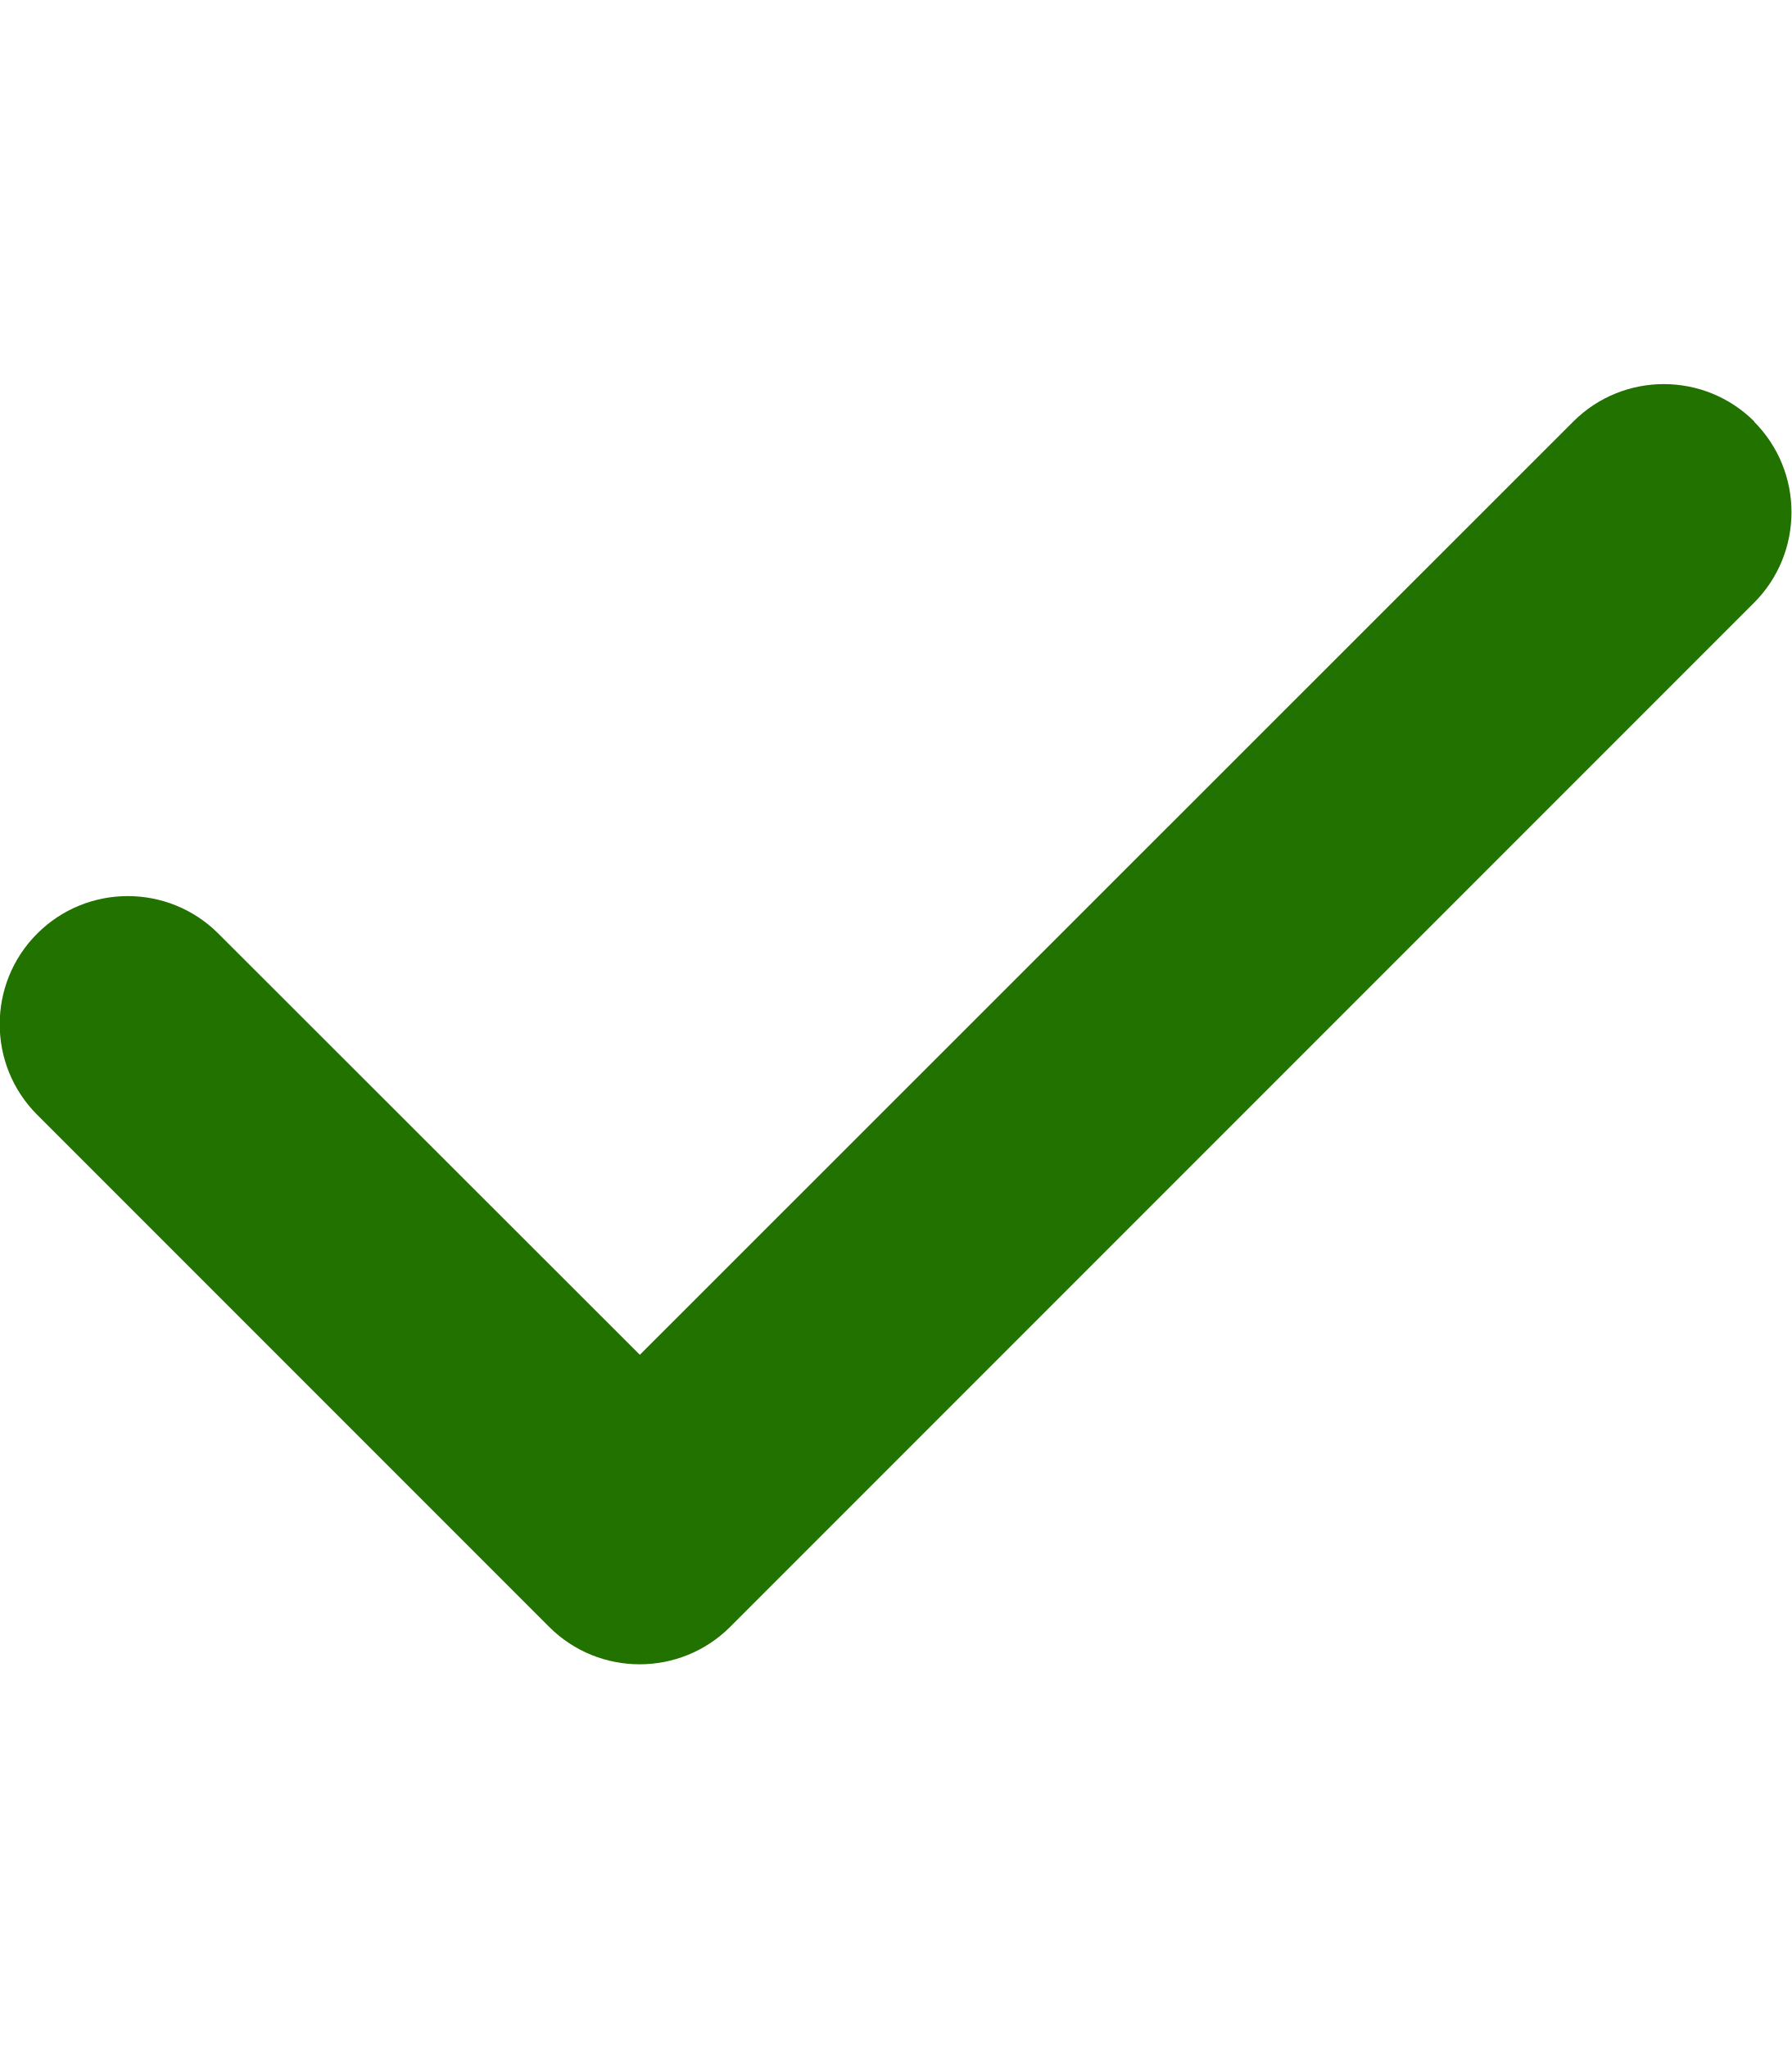
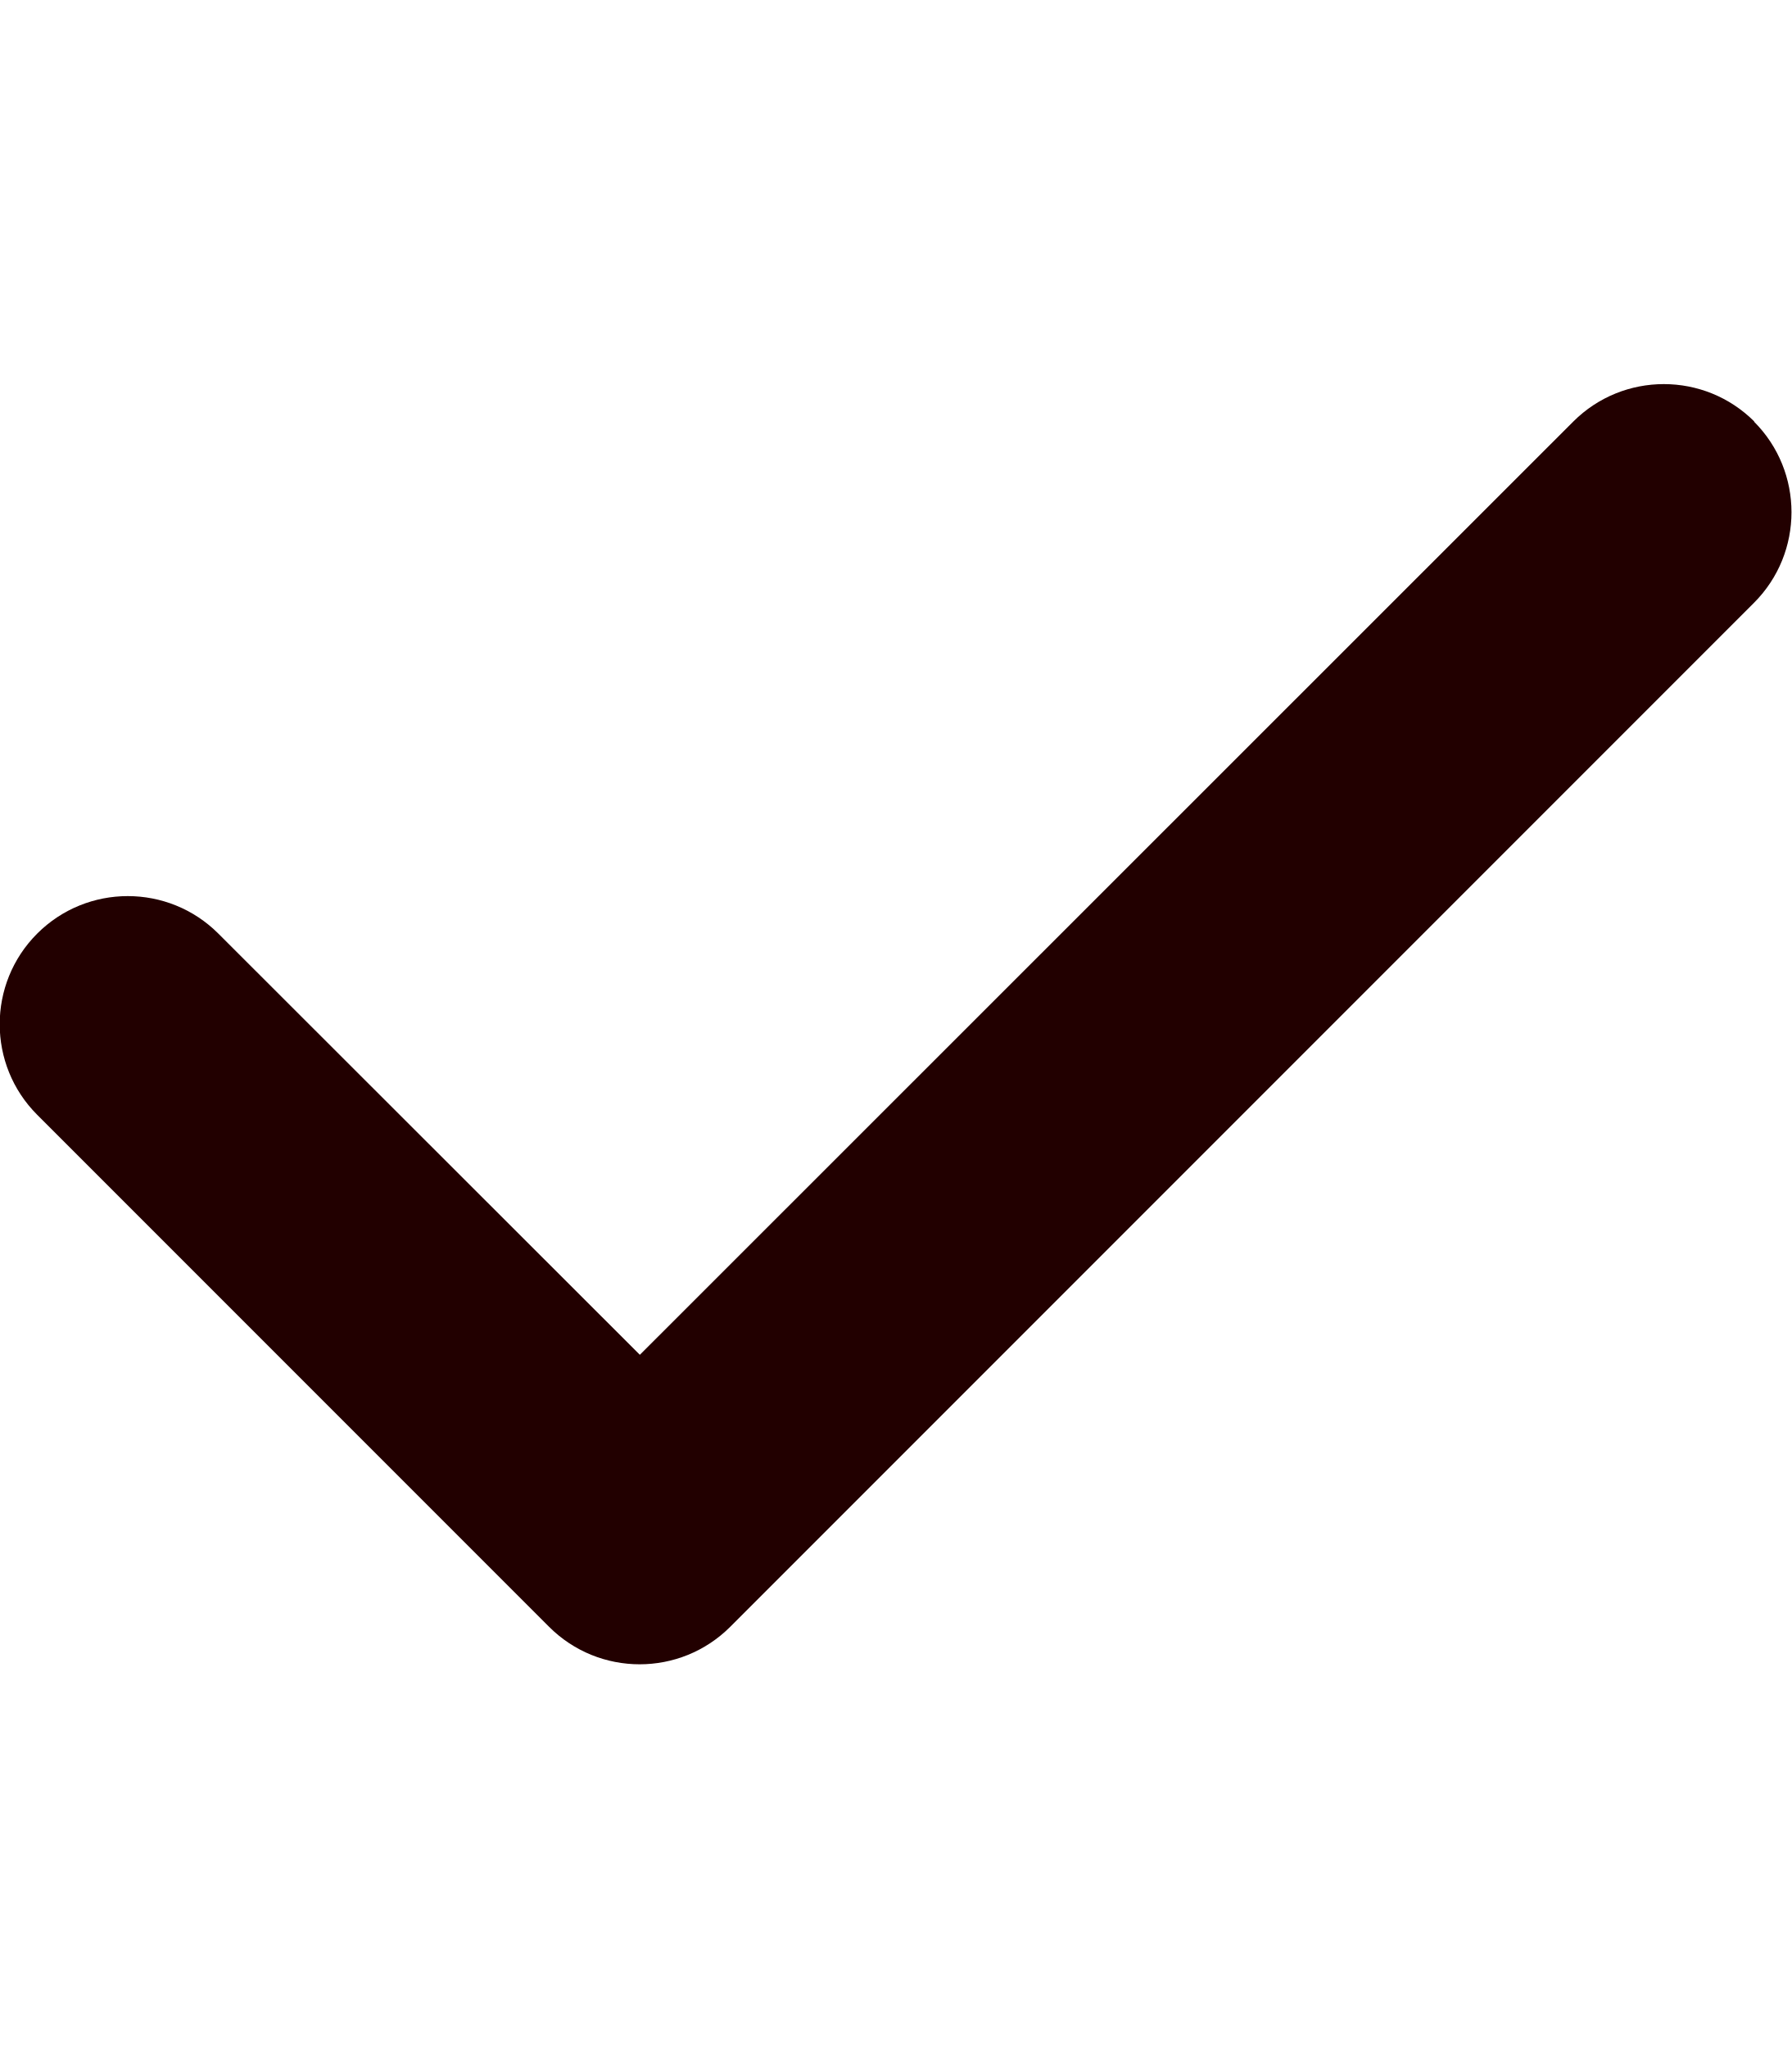
- <svg xmlns="http://www.w3.org/2000/svg" viewBox="0 0 448 512" style="fill:rgb(34, 114, 0)">
+ <svg xmlns="http://www.w3.org/2000/svg" viewBox="0 0 448 512" style="fill:rgb(34, 0, 0)">
  <path d="M438.6 105.4c12.5 12.5 12.5 32.8 0 45.3l-256 256c-12.5 12.5-32.8 12.5-45.3 0l-128-128c-12.5-12.5-12.5-32.8 0-45.3s32.8-12.5 45.3 0L160 338.7 393.4 105.4c12.5-12.5 32.8-12.5 45.3 0z" />
</svg>
